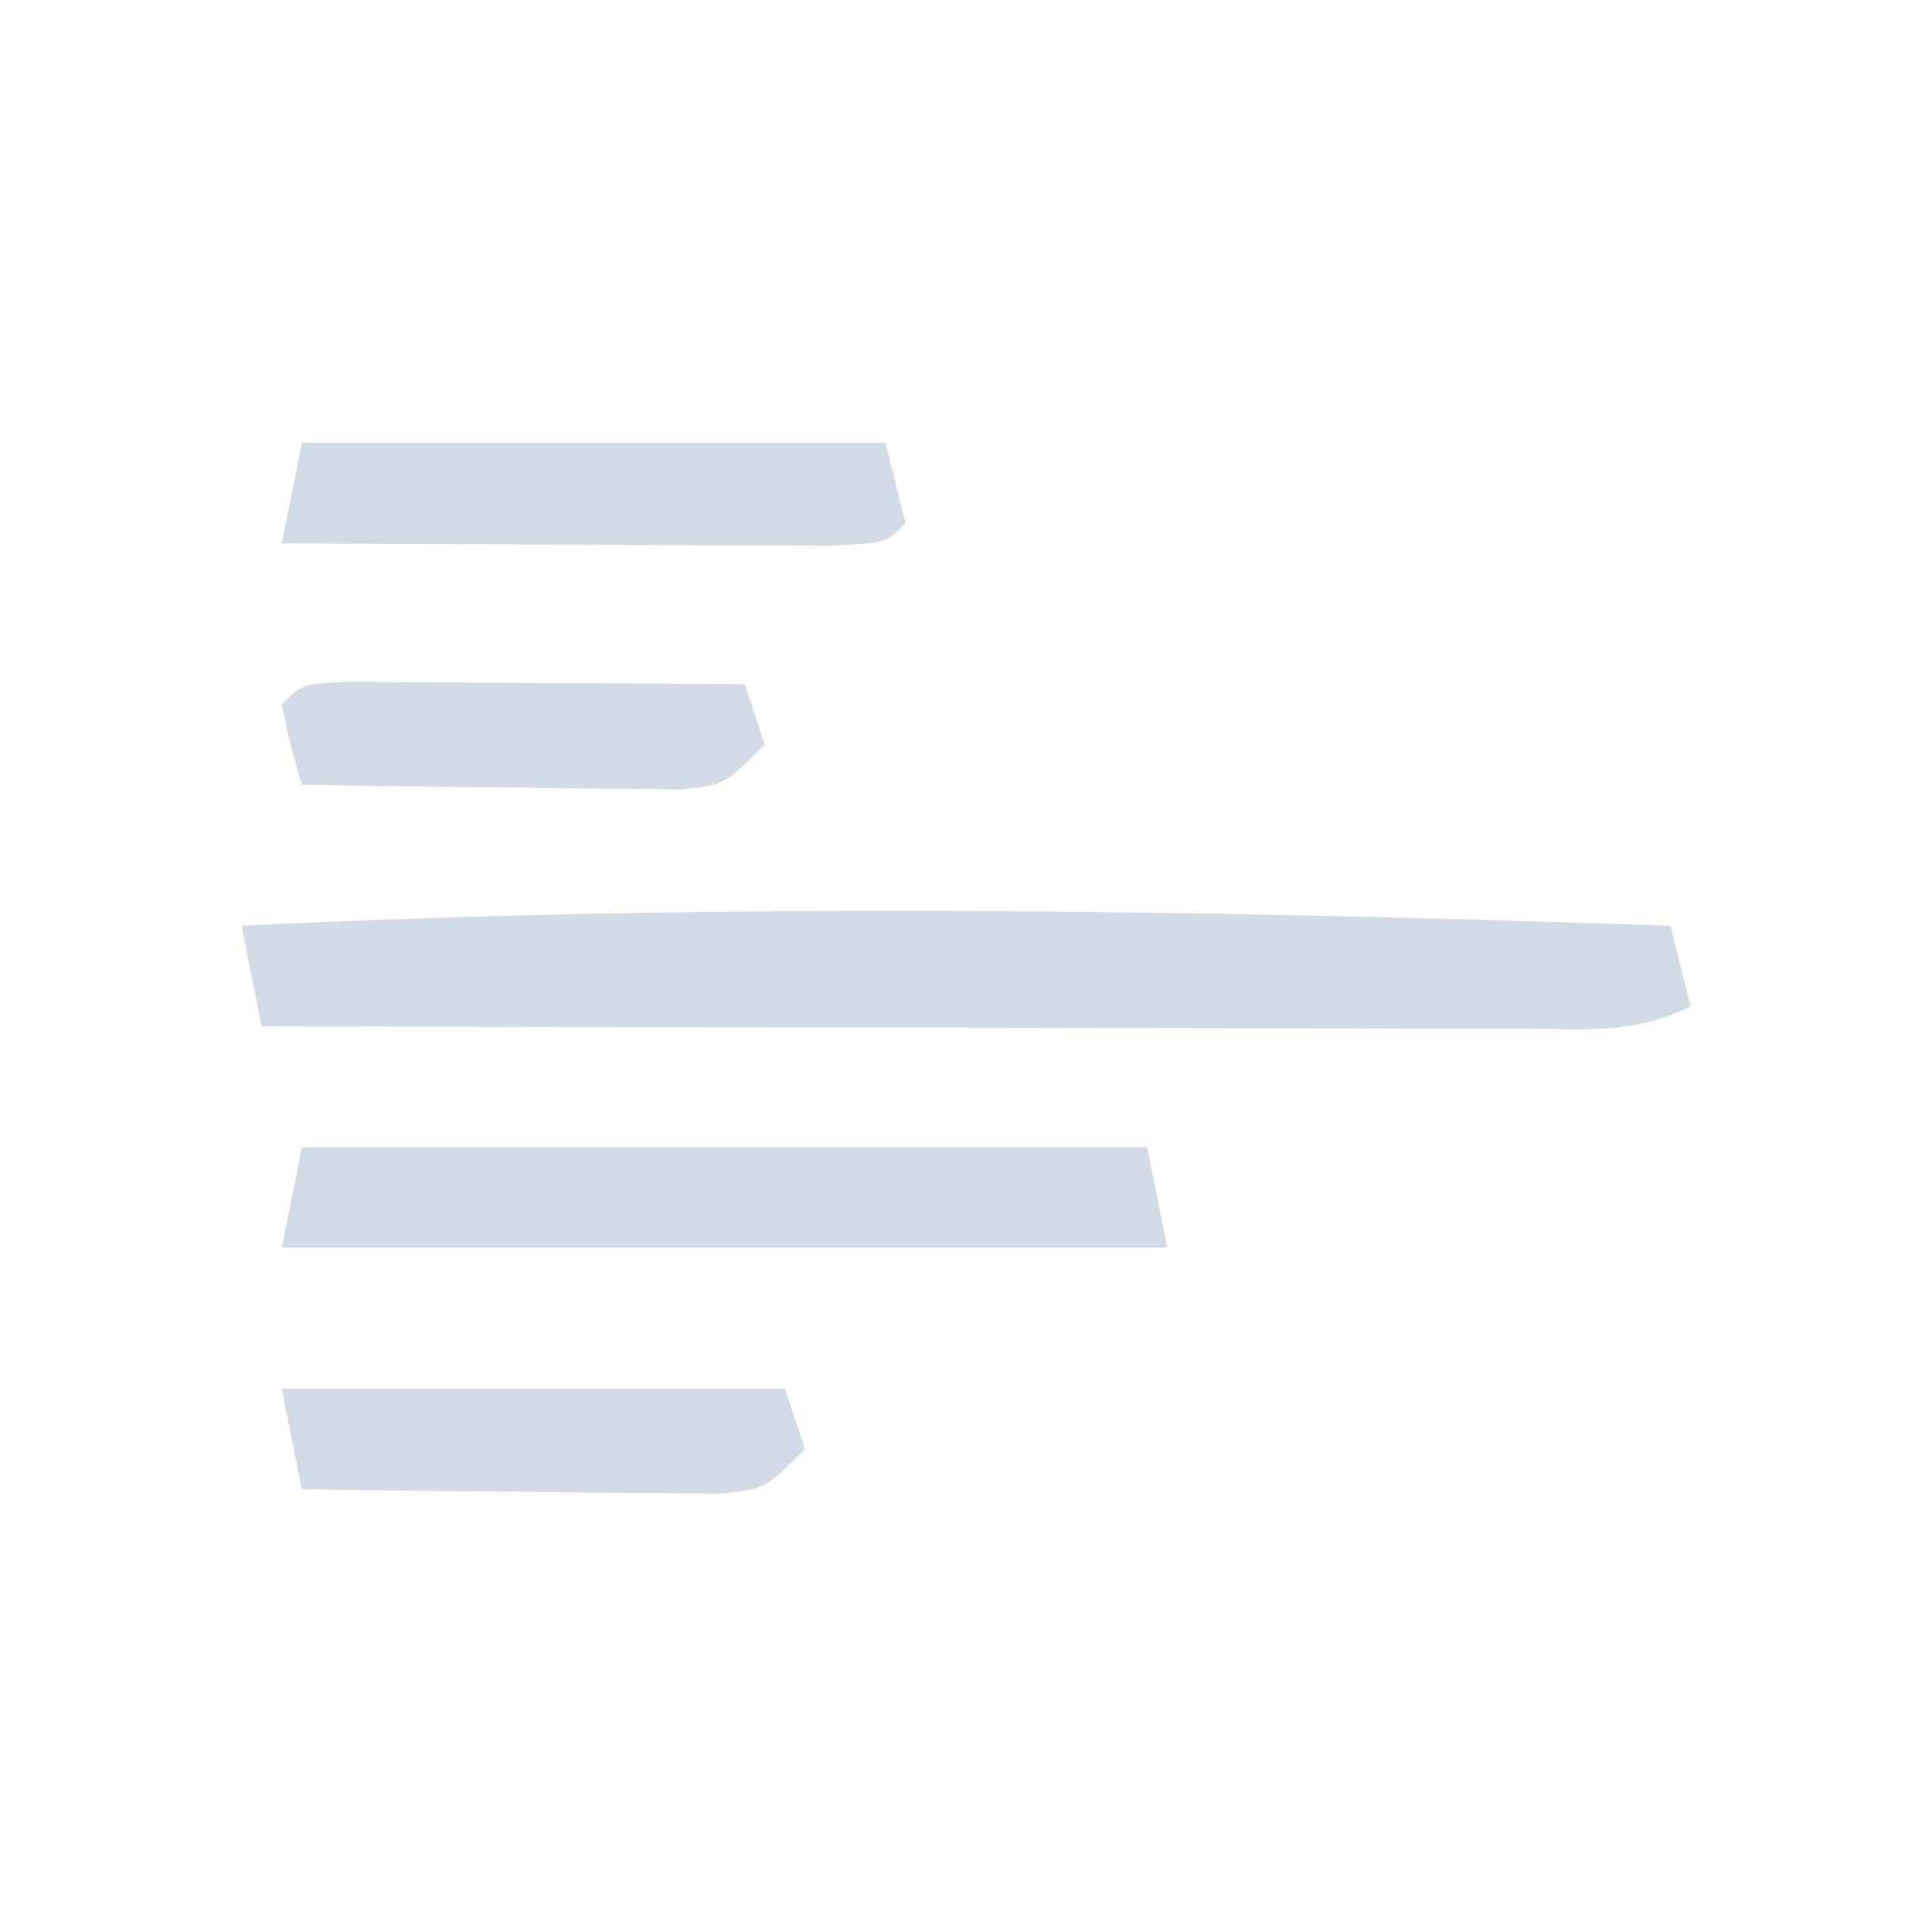
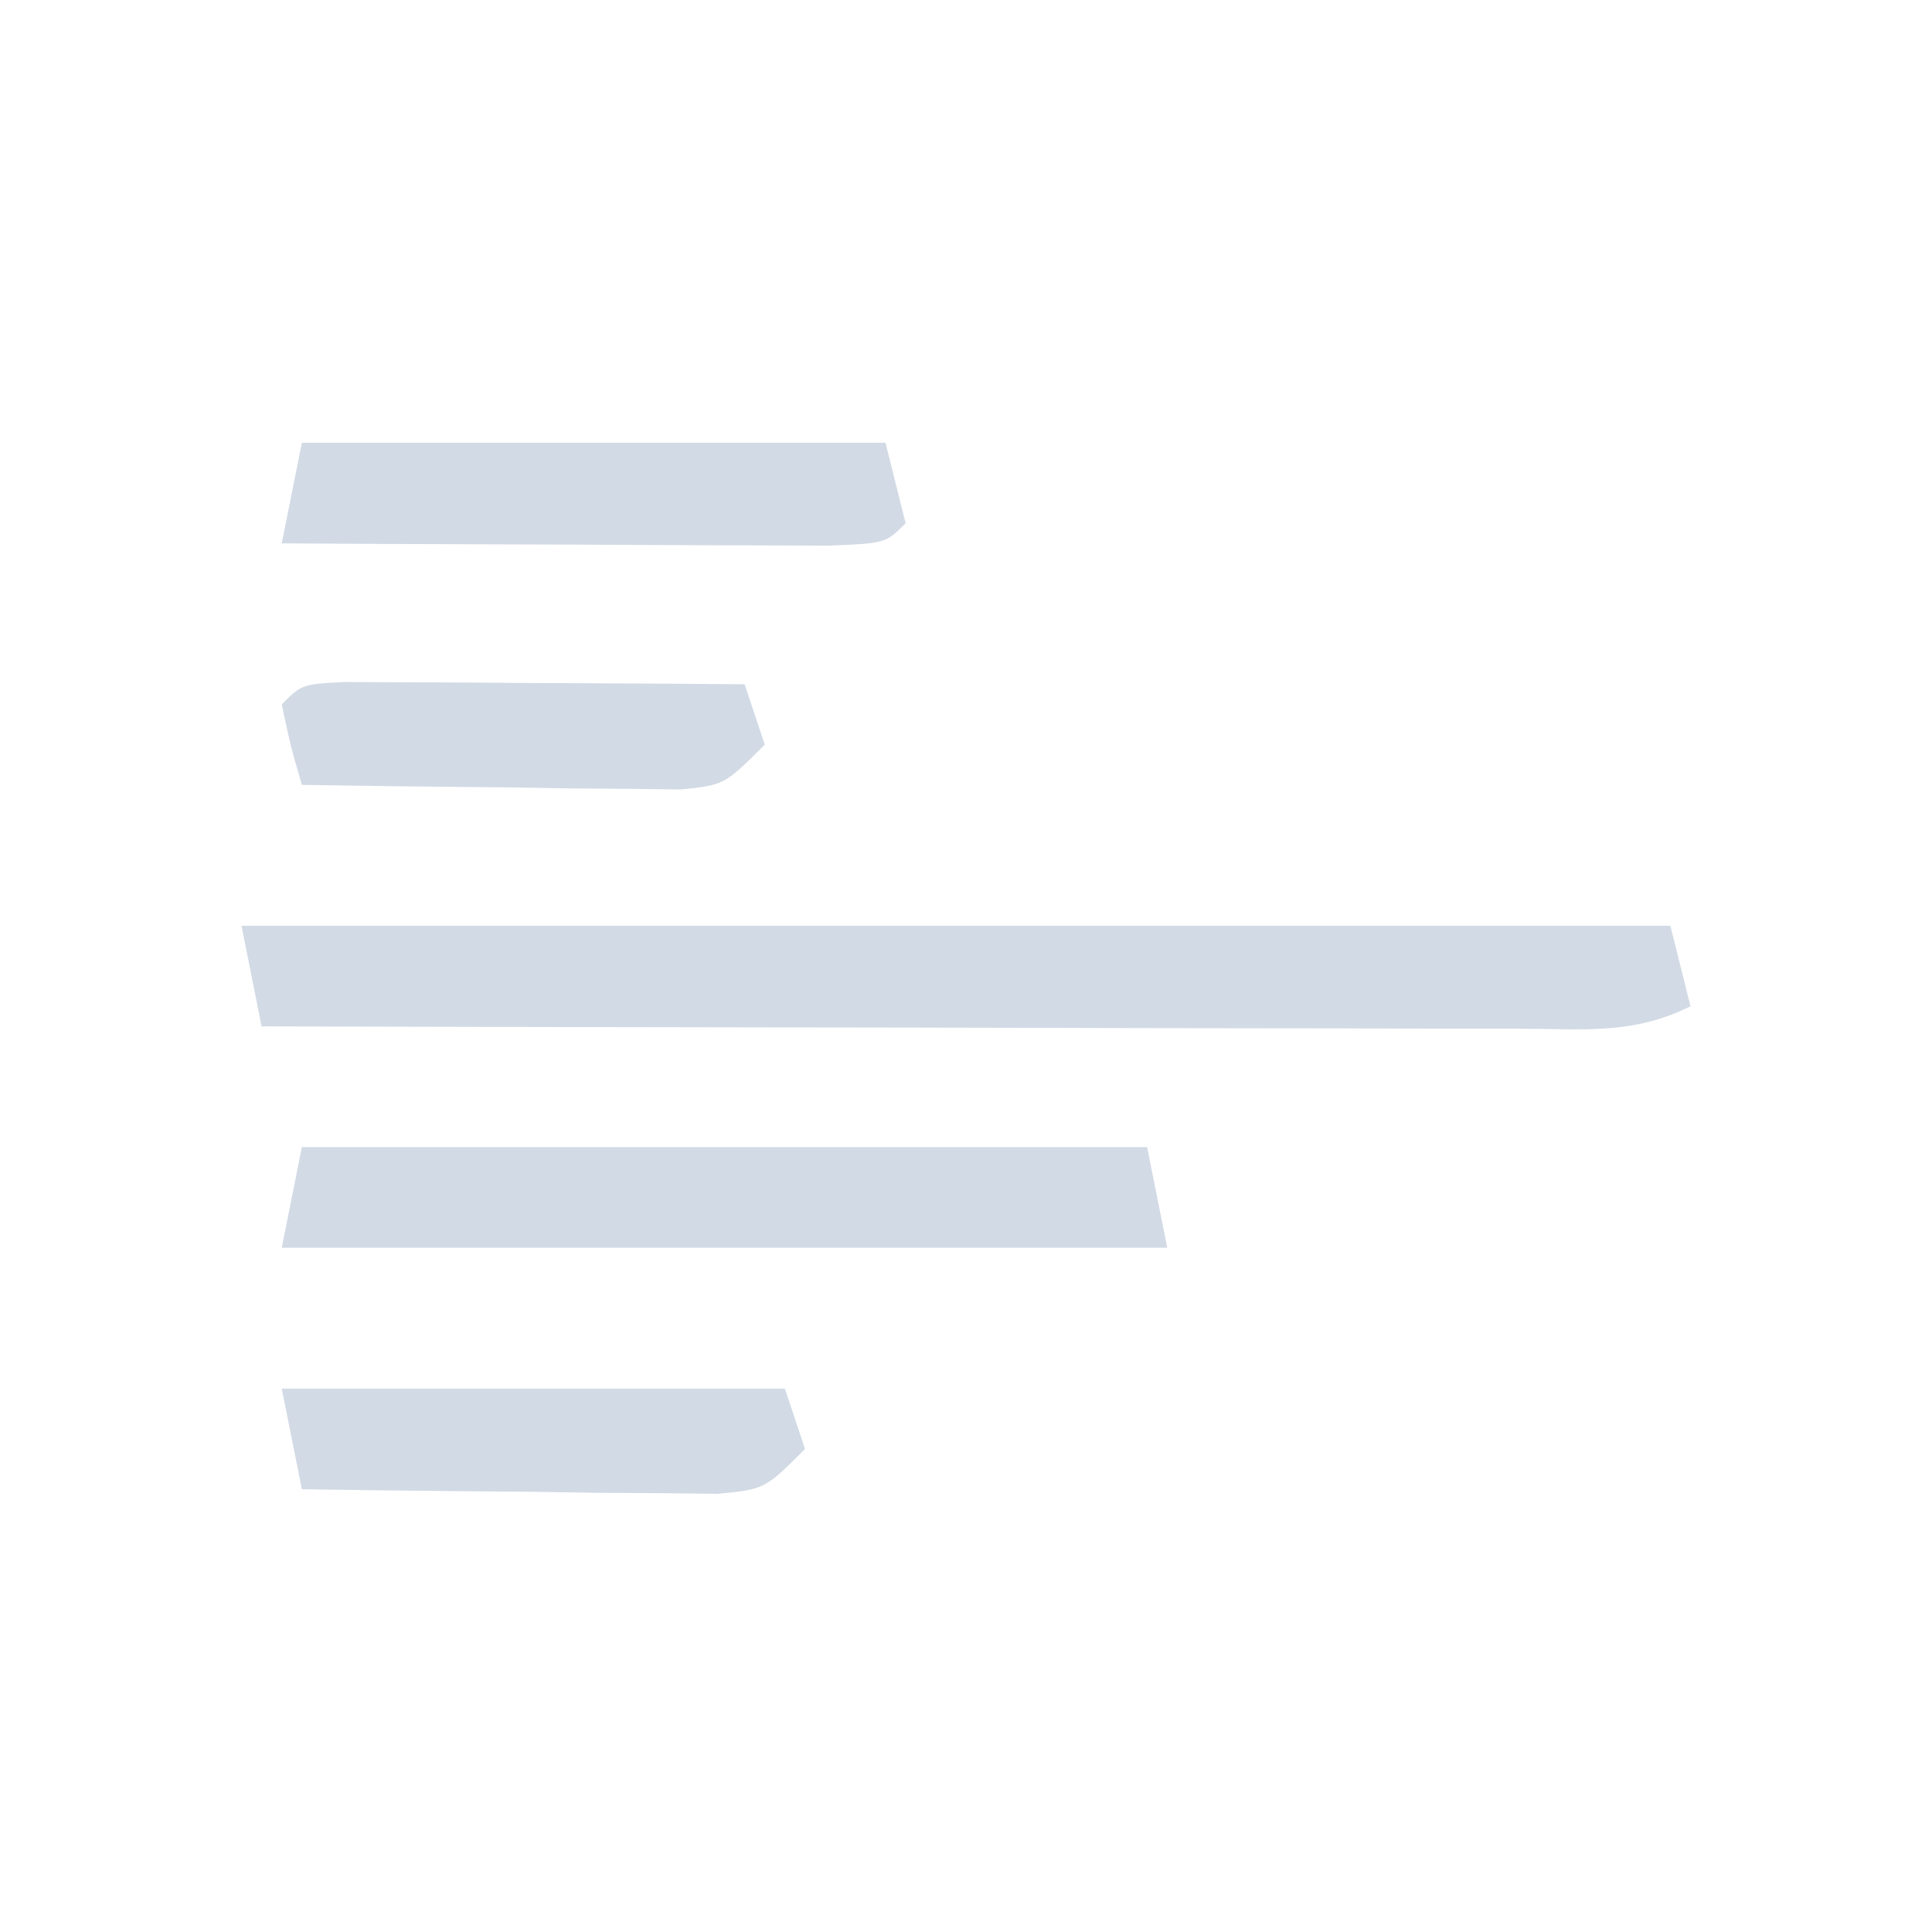
<svg xmlns="http://www.w3.org/2000/svg" version="1.1" width="96" height="96" viewBox="0 0 96 96">
-   <path d="M0 0 C0.165 0.66 0.165 0.66 1 4 C-1.877 5.439 -4.346 5.119 -7.561 5.114 C-8.234 5.114 -8.908 5.114 -9.601 5.114 C-11.831 5.113 -14.06 5.105 -16.289 5.098 C-17.833 5.096 -19.377 5.094 -20.921 5.093 C-24.989 5.09 -29.056 5.08 -33.123 5.069 C-37.272 5.058 -41.421 5.054 -45.57 5.049 C-53.714 5.038 -61.857 5.021 -70 5 C-70.33 3.35 -70.66 1.7 -71 0 C-47.285 -1.155 -23.722 -0.803 0 0 Z " fill="#D2DAE5" transform="translate(83,46)" />
+   <path d="M0 0 C23.43 0 46.86 0 71 0 C71.165 0.66 71.165 0.66 72 4 C69.123 5.439 66.654 5.119 63.439 5.114 C62.766 5.114 62.092 5.114 61.399 5.114 C59.169 5.113 56.94 5.105 54.711 5.098 C53.167 5.096 51.623 5.094 50.079 5.093 C46.011 5.09 41.944 5.08 37.877 5.069 C33.728 5.058 29.579 5.054 25.43 5.049 C17.286 5.038 9.143 5.021 1 5 C0.67 3.35 0.34 1.7 0 0 Z " fill="#D2DAE5" transform="translate(12,46)" />
  <path d="M0 0 C13.86 0 27.72 0 42 0 C42.165 0.825 42.165 0.825 43 5 C28.48 5 13.96 5 -1 5 C-0.67 3.35 -0.34 1.7 0 0 Z " fill="#D2DAE5" transform="translate(15,57)" />
  <path d="M0 0 C9.57 0 19.14 0 29 0 C29.33 1.32 29.66 2.64 30 4 C29 5 29 5 26.133 5.114 C24.881 5.108 23.629 5.103 22.34 5.098 C22.008 5.097 22.008 5.097 20.326 5.093 C18.197 5.088 16.067 5.075 13.938 5.062 C12.497 5.057 11.056 5.053 9.615 5.049 C6.077 5.038 2.538 5.021 -1 5 C-0.67 3.35 -0.34 1.7 0 0 Z " fill="#D2DAE5" transform="translate(15,22)" />
  <path d="M0 0 C8.25 0 16.5 0 25 0 C25.33 0.99 25.66 1.98 26 3 C24 5 24 5 21.662 5.227 C20.709 5.217 19.755 5.206 18.773 5.195 C18.258 5.192 18.258 5.192 15.648 5.176 C14.568 5.159 13.488 5.142 12.375 5.125 C11.287 5.116 10.199 5.107 9.078 5.098 C6.385 5.074 3.693 5.041 1 5 C0.67 3.35 0.34 1.7 0 0 Z " fill="#D2DAE5" transform="translate(14,69)" />
  <path d="M0 0 C0.916 0.005 1.833 0.01 2.777 0.016 C3.766 0.019 4.756 0.022 5.775 0.026 C6.816 0.034 7.857 0.042 8.929 0.051 C9.452 0.053 9.452 0.053 12.095 0.065 C14.686 0.077 17.276 0.093 19.867 0.114 C20.197 1.104 20.527 2.094 20.867 3.114 C18.867 5.114 18.867 5.114 16.712 5.341 C15.843 5.33 14.974 5.32 14.078 5.309 C13.137 5.302 12.196 5.296 11.226 5.289 C10.241 5.273 9.257 5.256 8.242 5.239 C7.249 5.23 6.257 5.22 5.234 5.211 C2.778 5.188 0.323 5.155 -2.133 5.114 C-2.696 3.176 -2.696 3.176 -3.133 1.114 C-2.133 0.114 -2.133 0.114 0 0 Z " fill="#D2DAE5" transform="translate(17.13306,33.88647)" />
</svg>
